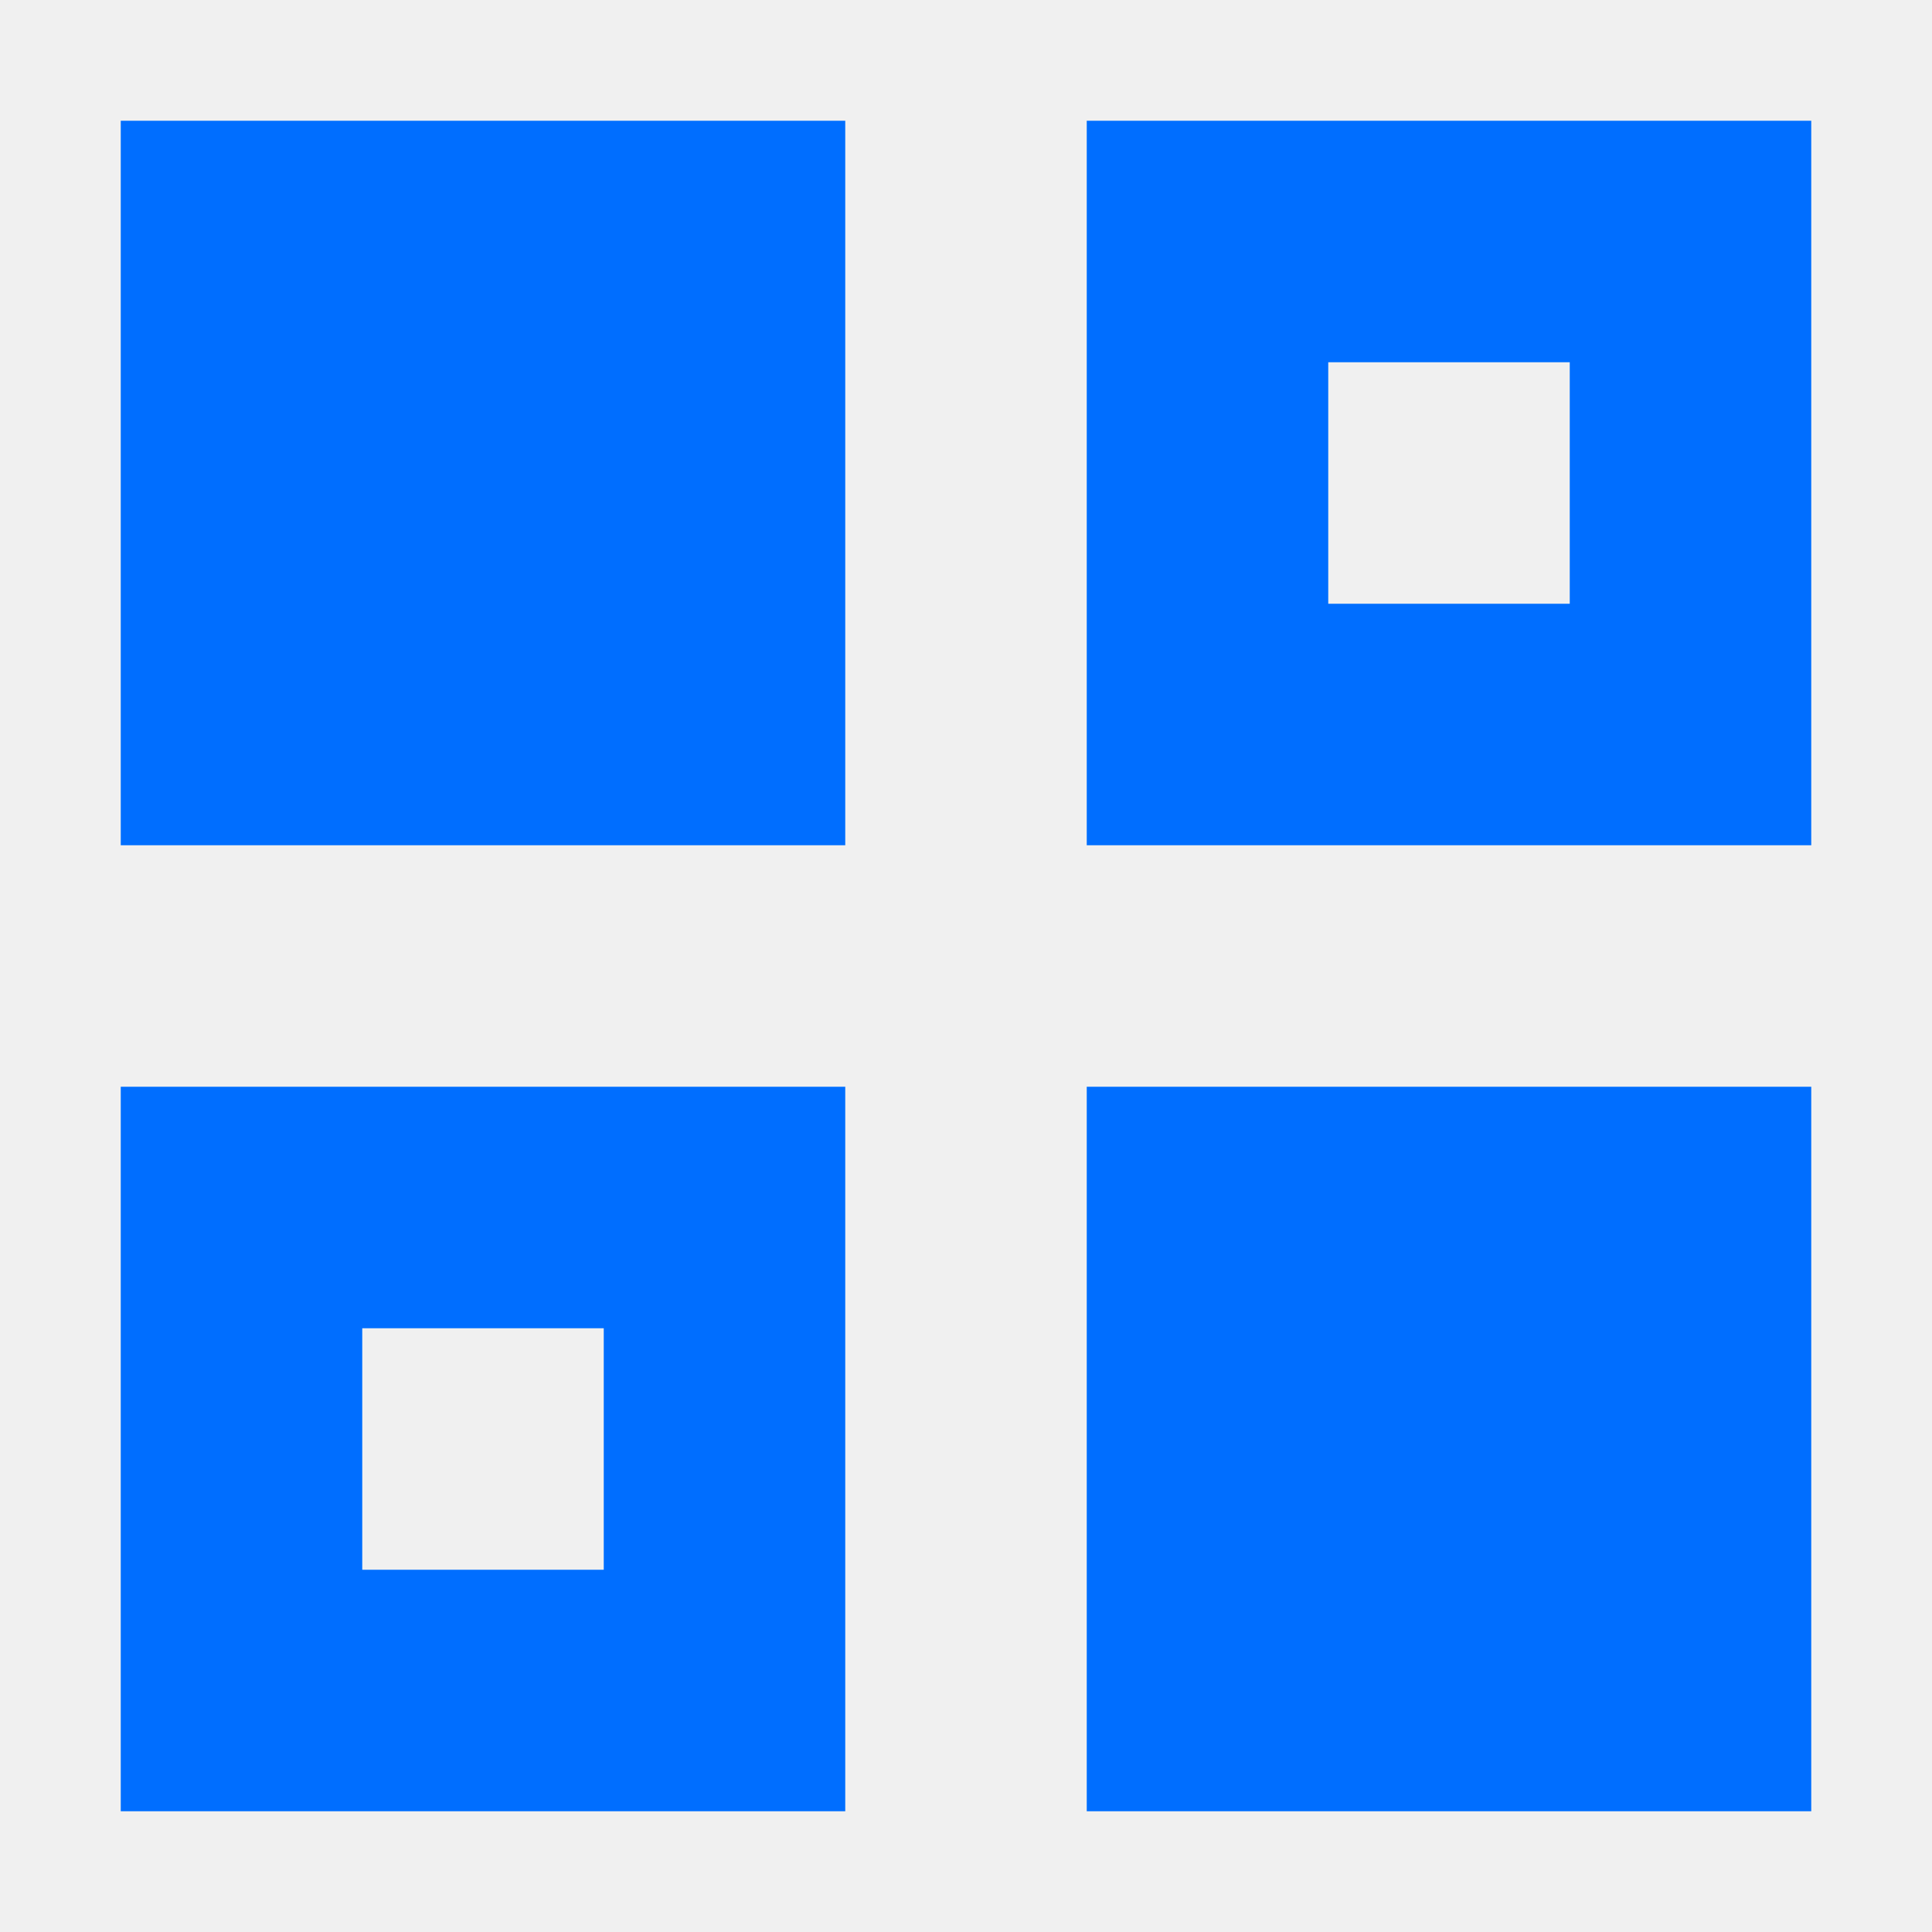
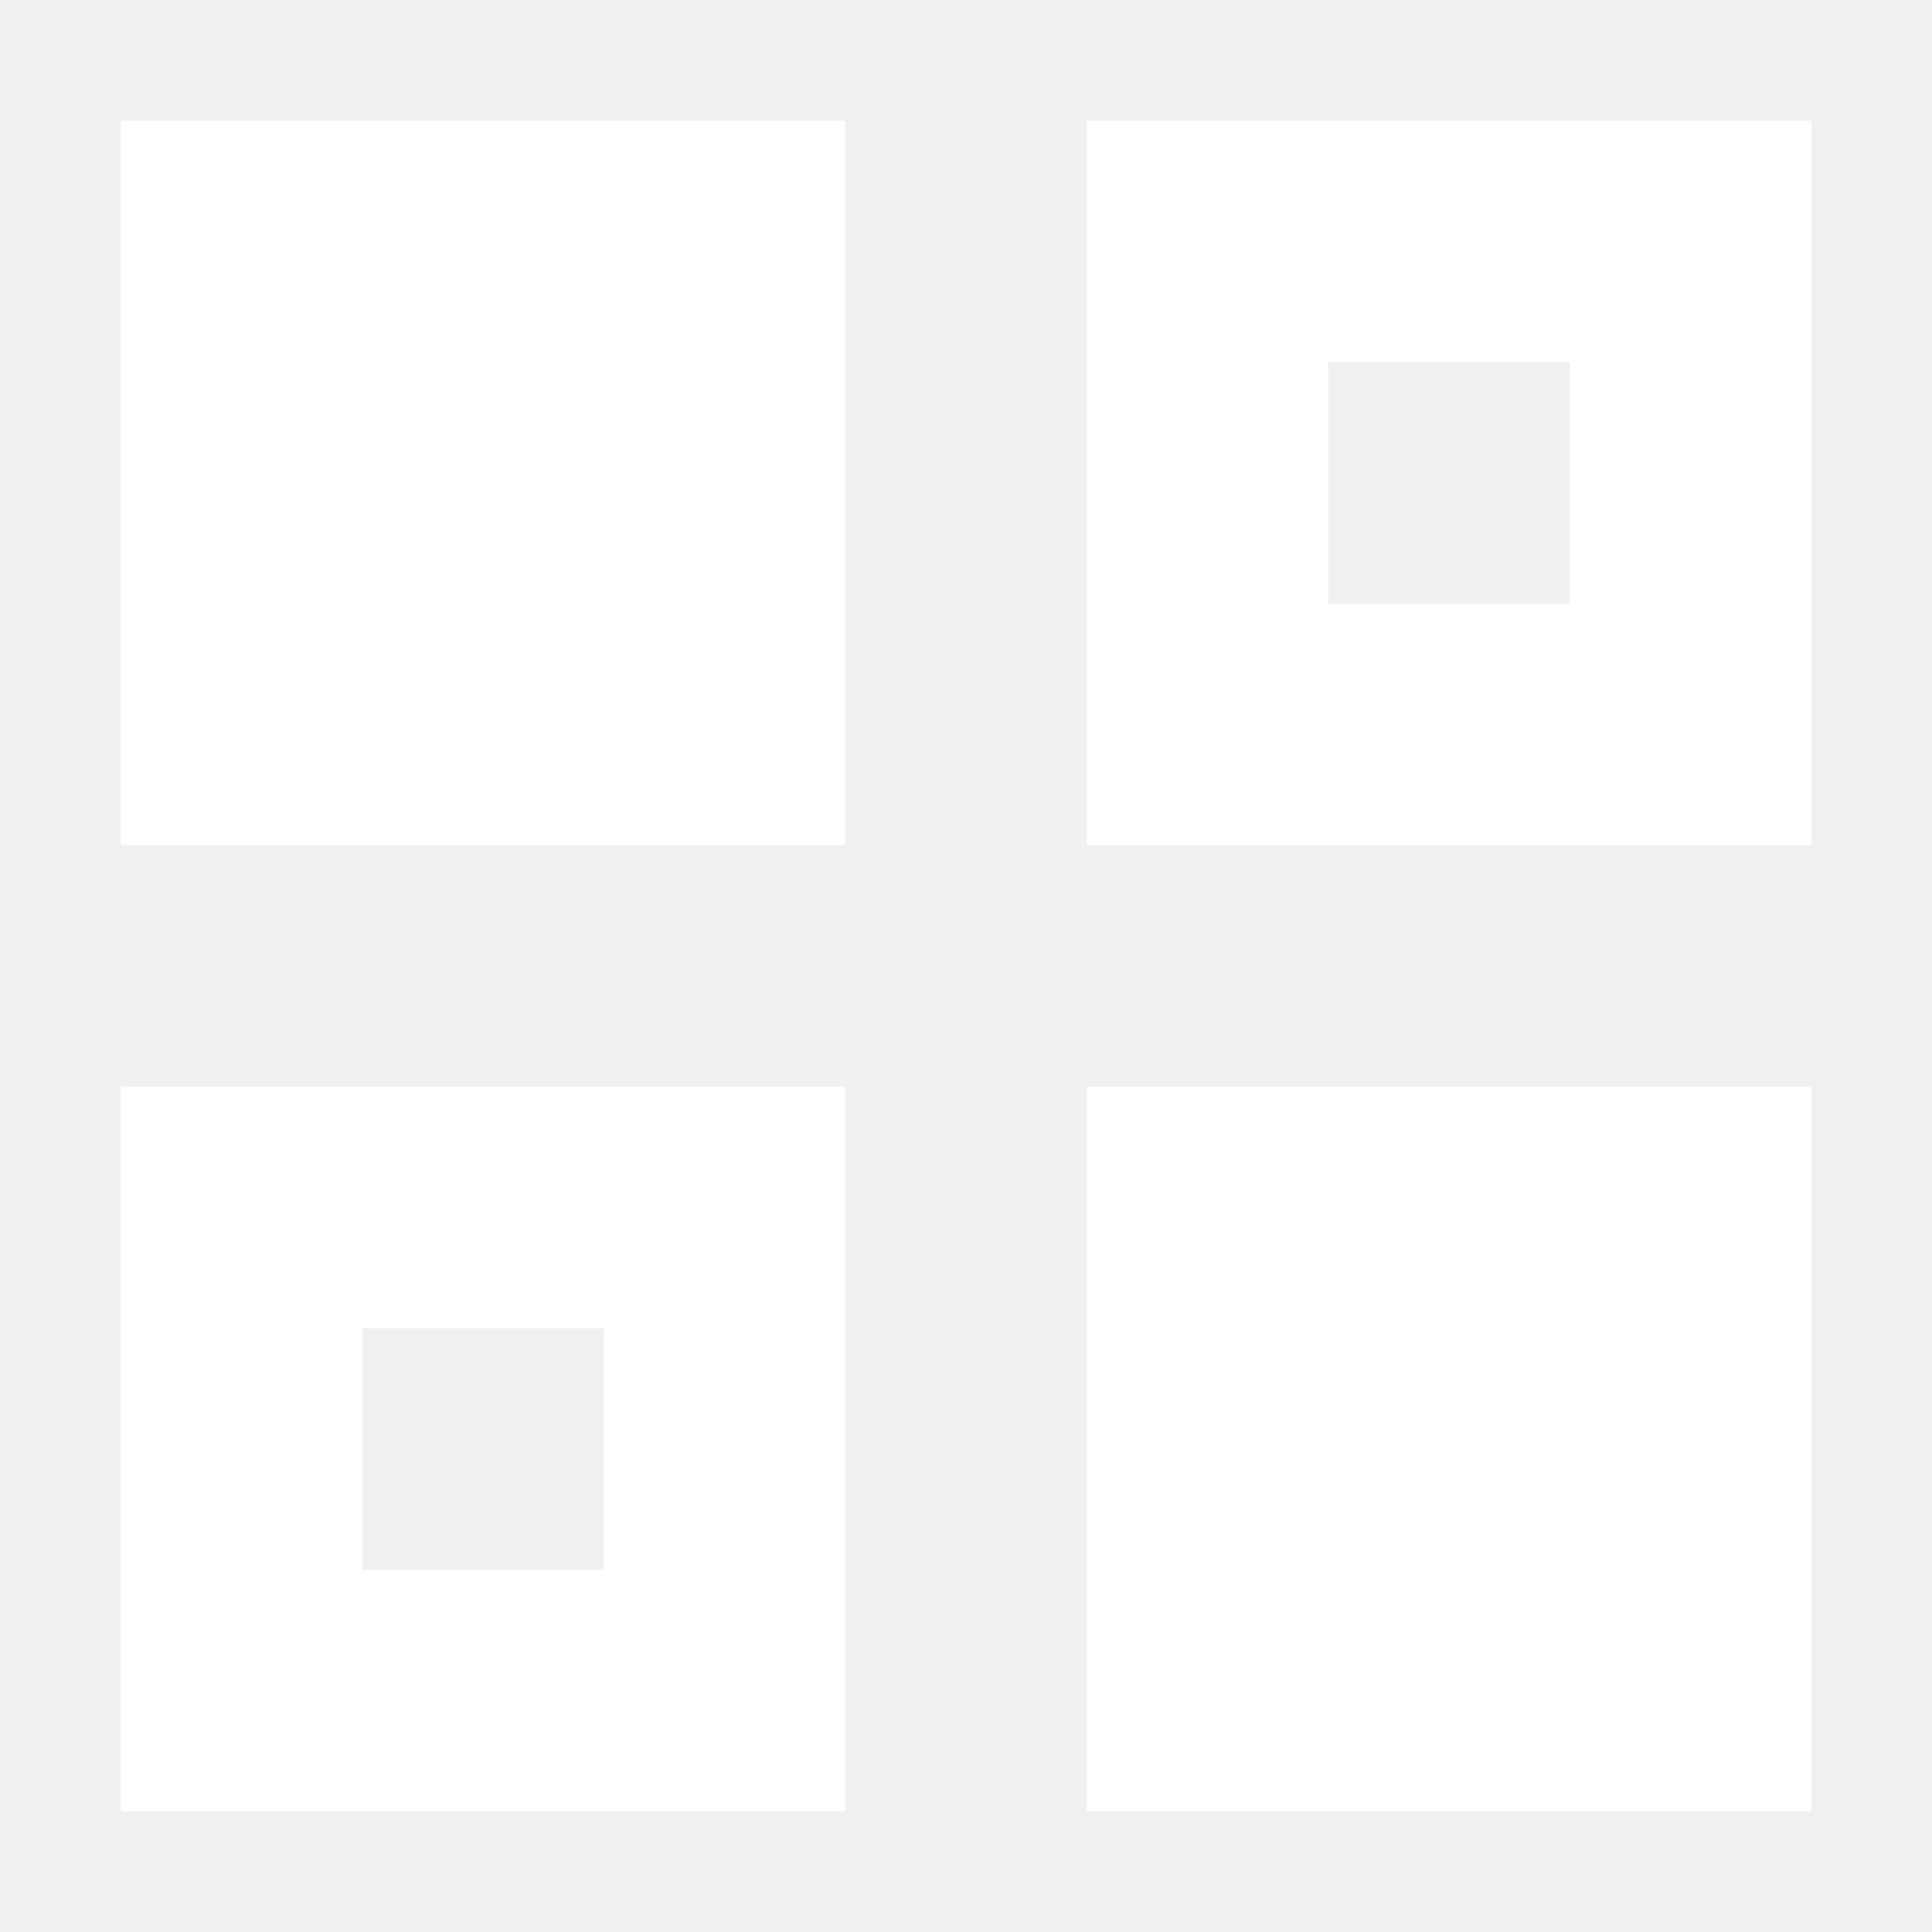
- <svg xmlns="http://www.w3.org/2000/svg" version="1.1" x="0px" y="0px" width="16px" height="16px" viewBox="0 0 16 16" style="enable-background:new 0 0 16 16;" xml:space="preserve">
-   <style type="text/css">
- 	.st0{fill:#FFFFFF;}
- 	.st1{fill:#CCCCCC;}
- 	.st2{fill:#888888;}
- 	.st3{fill:#006EFF;}
- 	.st4{fill:#BBBBBB;}
- </style>
-   <g id="描述层">
- </g>
-   <g id="_x31__ICON栅格系统">
-     <g>
-       <rect x="1" y="1" class="st3" width="6" height="6" />
-       <path class="st3" d="M5,11v2H3v-2H5 M7,9H1v6h6V9L7,9z" />
-       <path class="st3" d="M13,3v2h-2V3H13 M15,1H9v6h6V1L15,1z" />
-       <rect x="9" y="9" class="st3" width="6" height="6" />
-     </g>
+ <svg xmlns="http://www.w3.org/2000/svg" width="16px" height="16px">
+   <g fill="#FFFFFF">
+     <path d="M1 1H7V7H1zM5 11v2H3v-2H5M7 9H1v6h6V9L7 9zM13 3v2h-2V3H13M15 1H9v6h6V1L15 1zM9 9H15V15H9z" />
  </g>
</svg>
